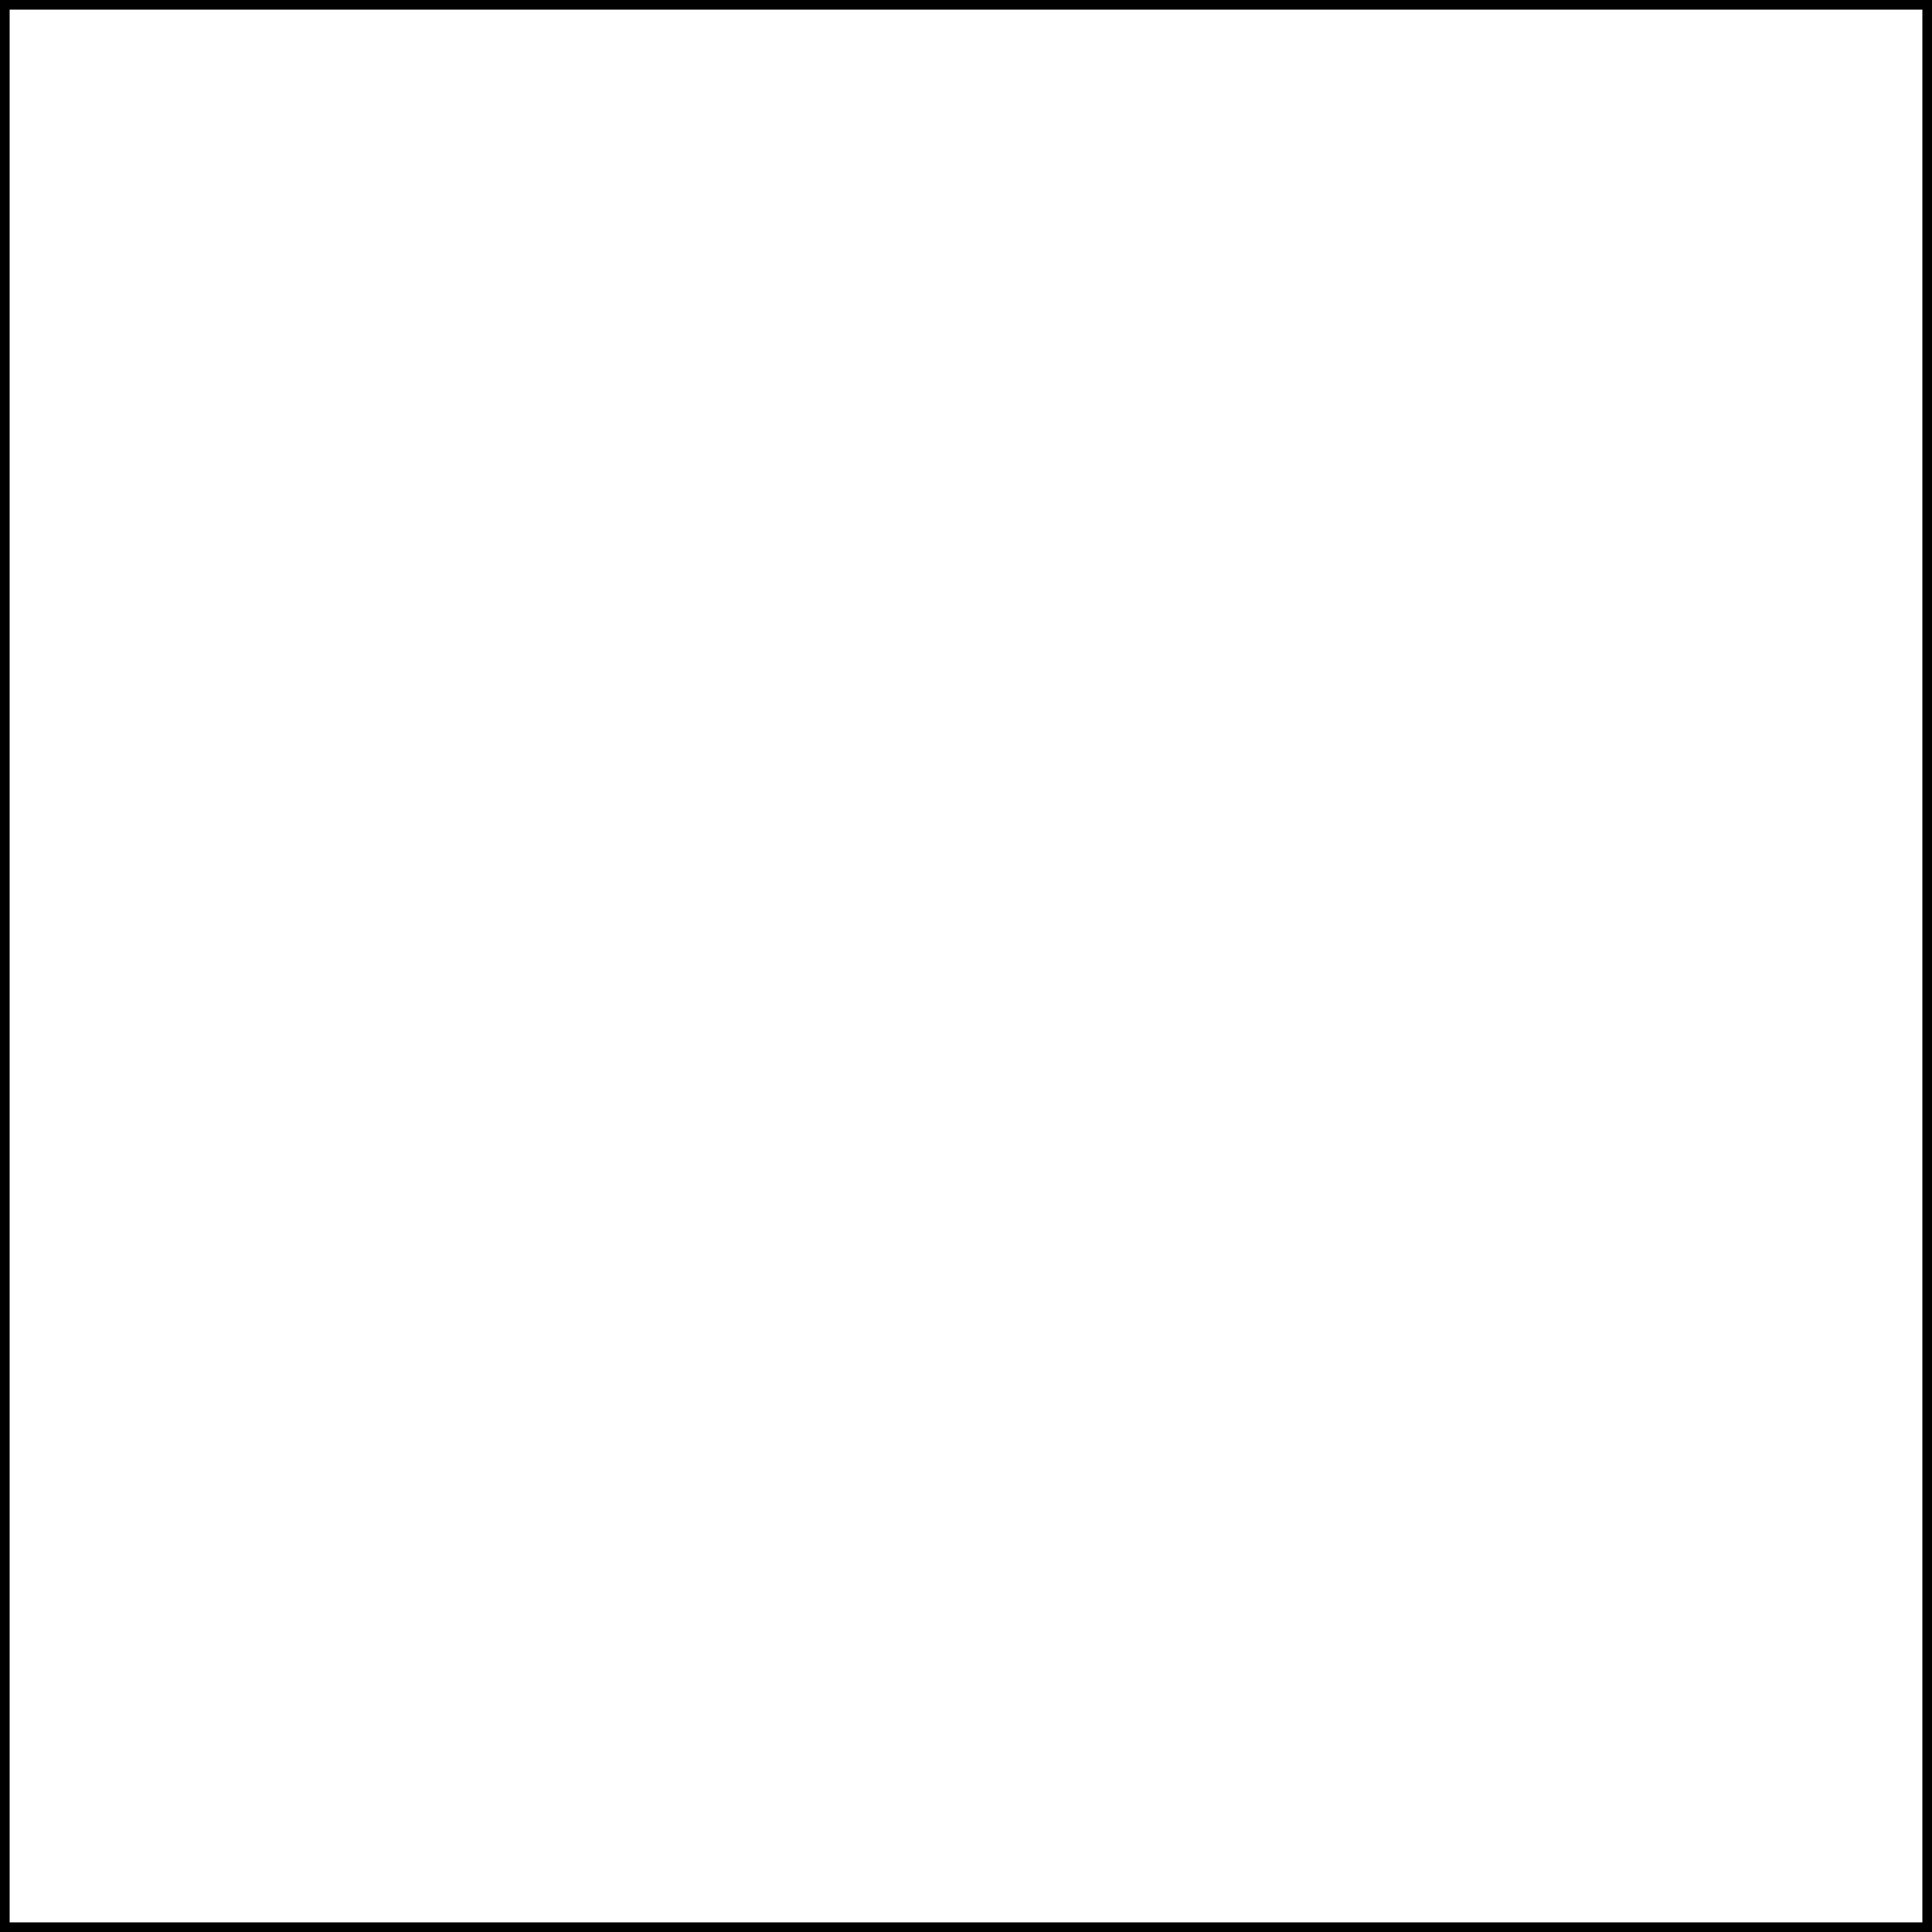
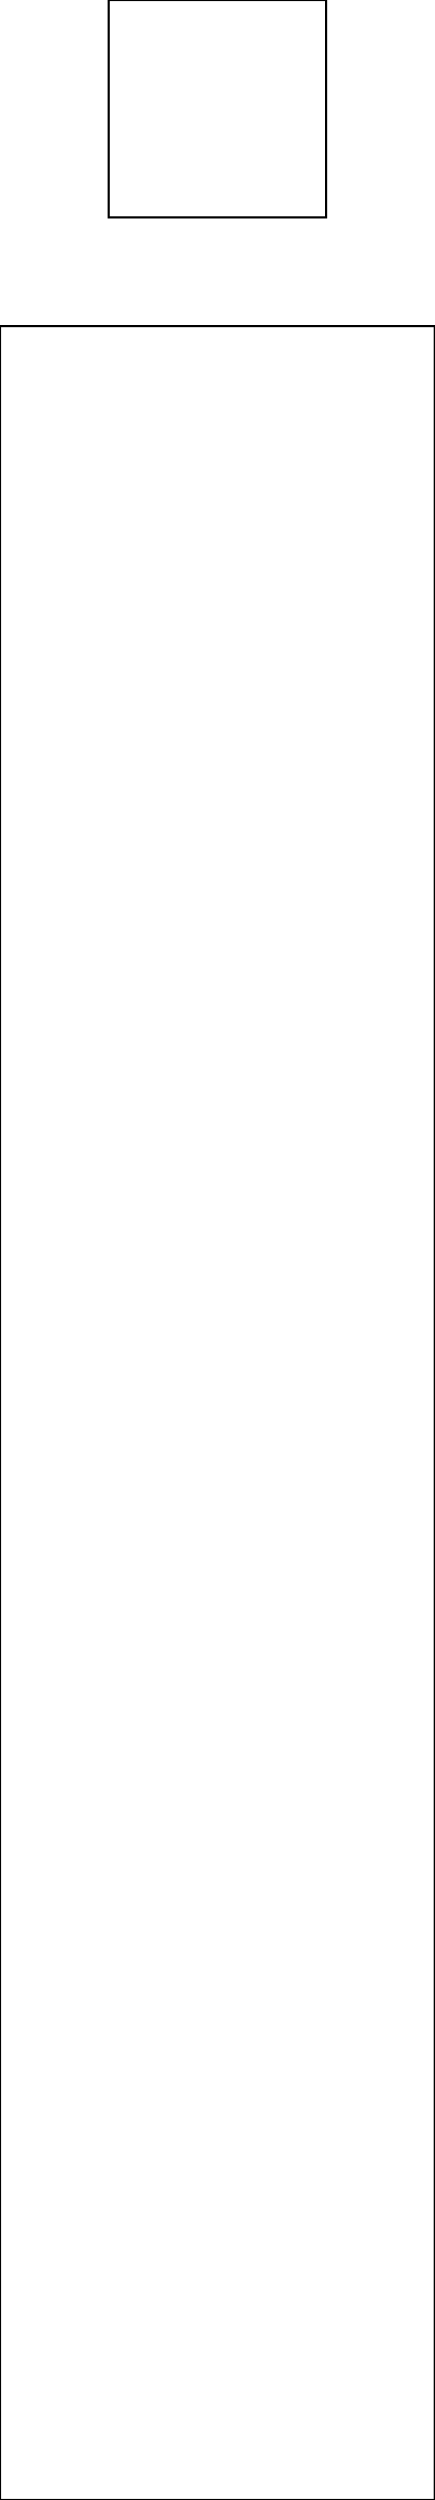
- <svg xmlns="http://www.w3.org/2000/svg" baseProfile="tiny" height="10 mm" width="10 mm" viewBox="0 0 10 10" version="1.1" stroke="black" stroke-width=".1" fill="none">
-   <path d="M0 10 L0 5 L0 0 L5 0 L10 0 L10 5 L10 10 L5 10 z" />
+ <svg xmlns="http://www.w3.org/2000/svg" baseProfile="tiny" height="115 mm" width="20 mm" viewBox="0 0 20 115" version="1.1" stroke="black" stroke-width=".1" fill="none">
+   <path d="M0 15 L20 15 L20 115 L19.949 115 L19.897 115 L19.846 115 L19.794 115 L19.741 115 L19.687 115 L19.631 115 L19.574 115 L19.515 115 L19.452 115 L19.387 115 L19.318 115 L19.245 115 L19.166 115 L19.08 115 L18.987 115 L18.884 115 L18.77 115 L18.642 115 L18.495 115 L18.326 115 L18.126 115 L17.886 115 L17.591 115 L17.217 115 L16.724 115 L16.041 115 L15.026 115 L13.345 115 L10 115 L0 115 z" />
+   <path d="M5 10 L5 5 L5 0 L10 0 L15 0 L15 5 L15 10 L10 10 z" />
</svg>
